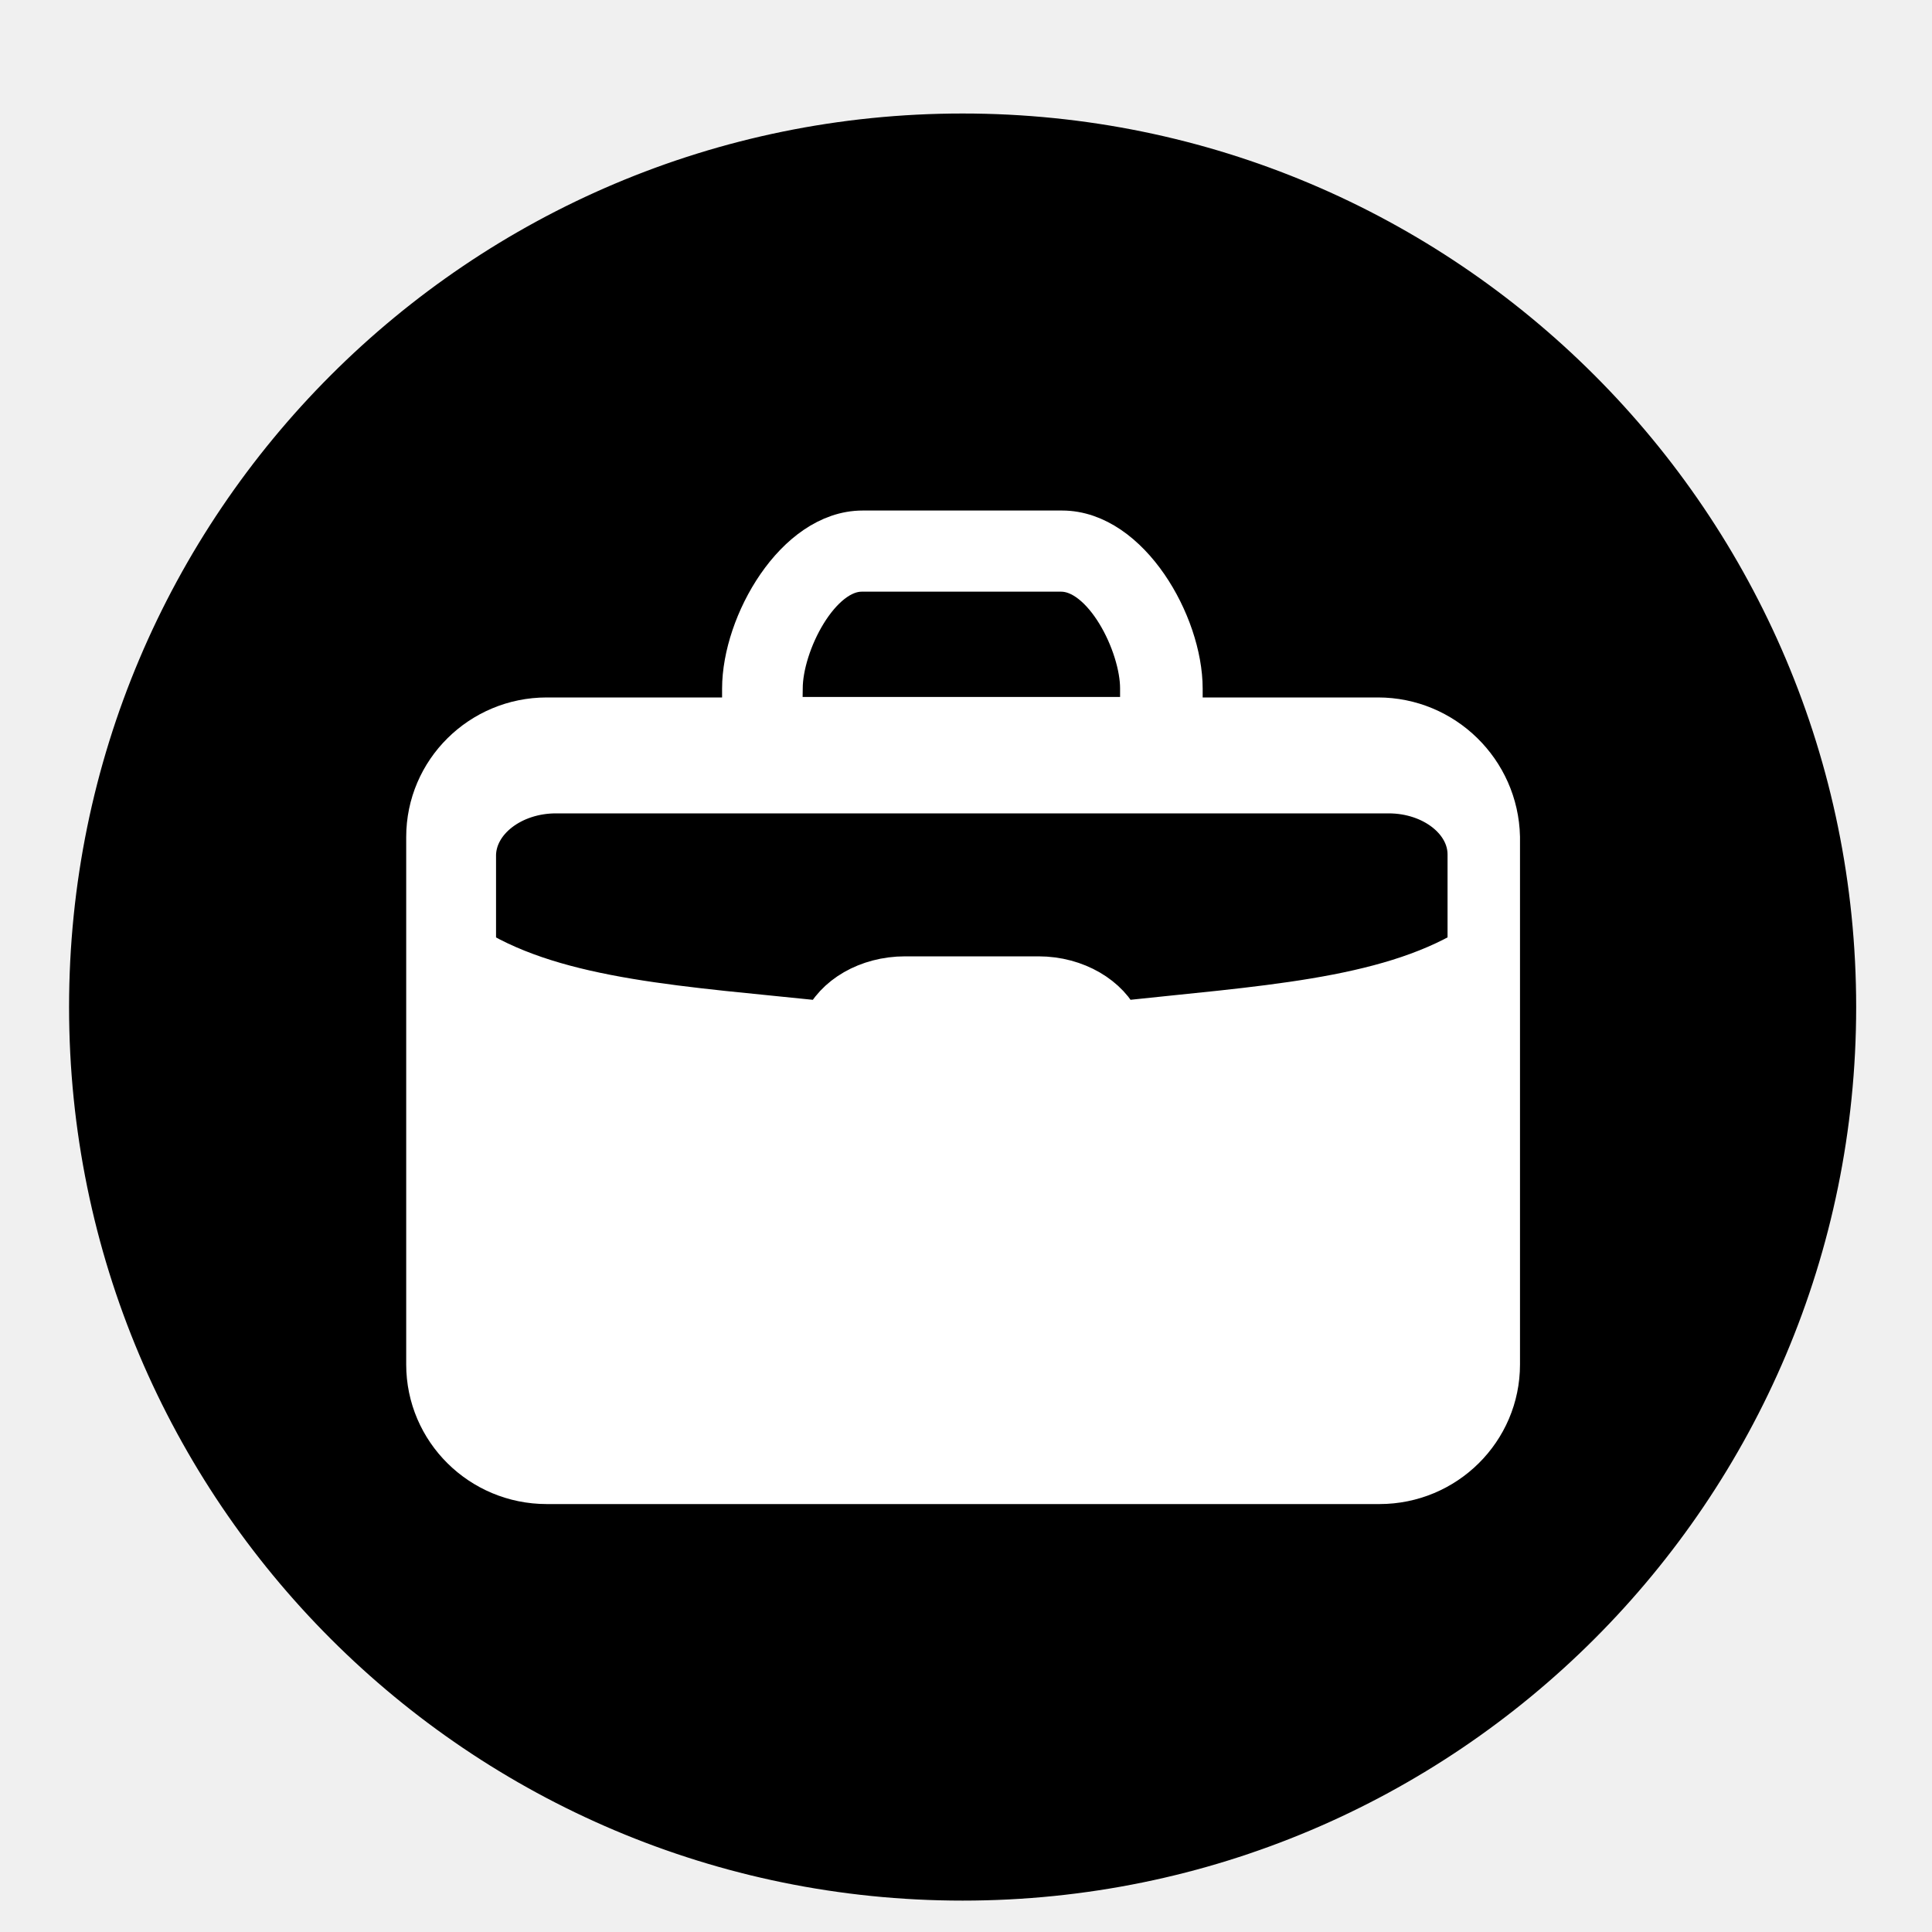
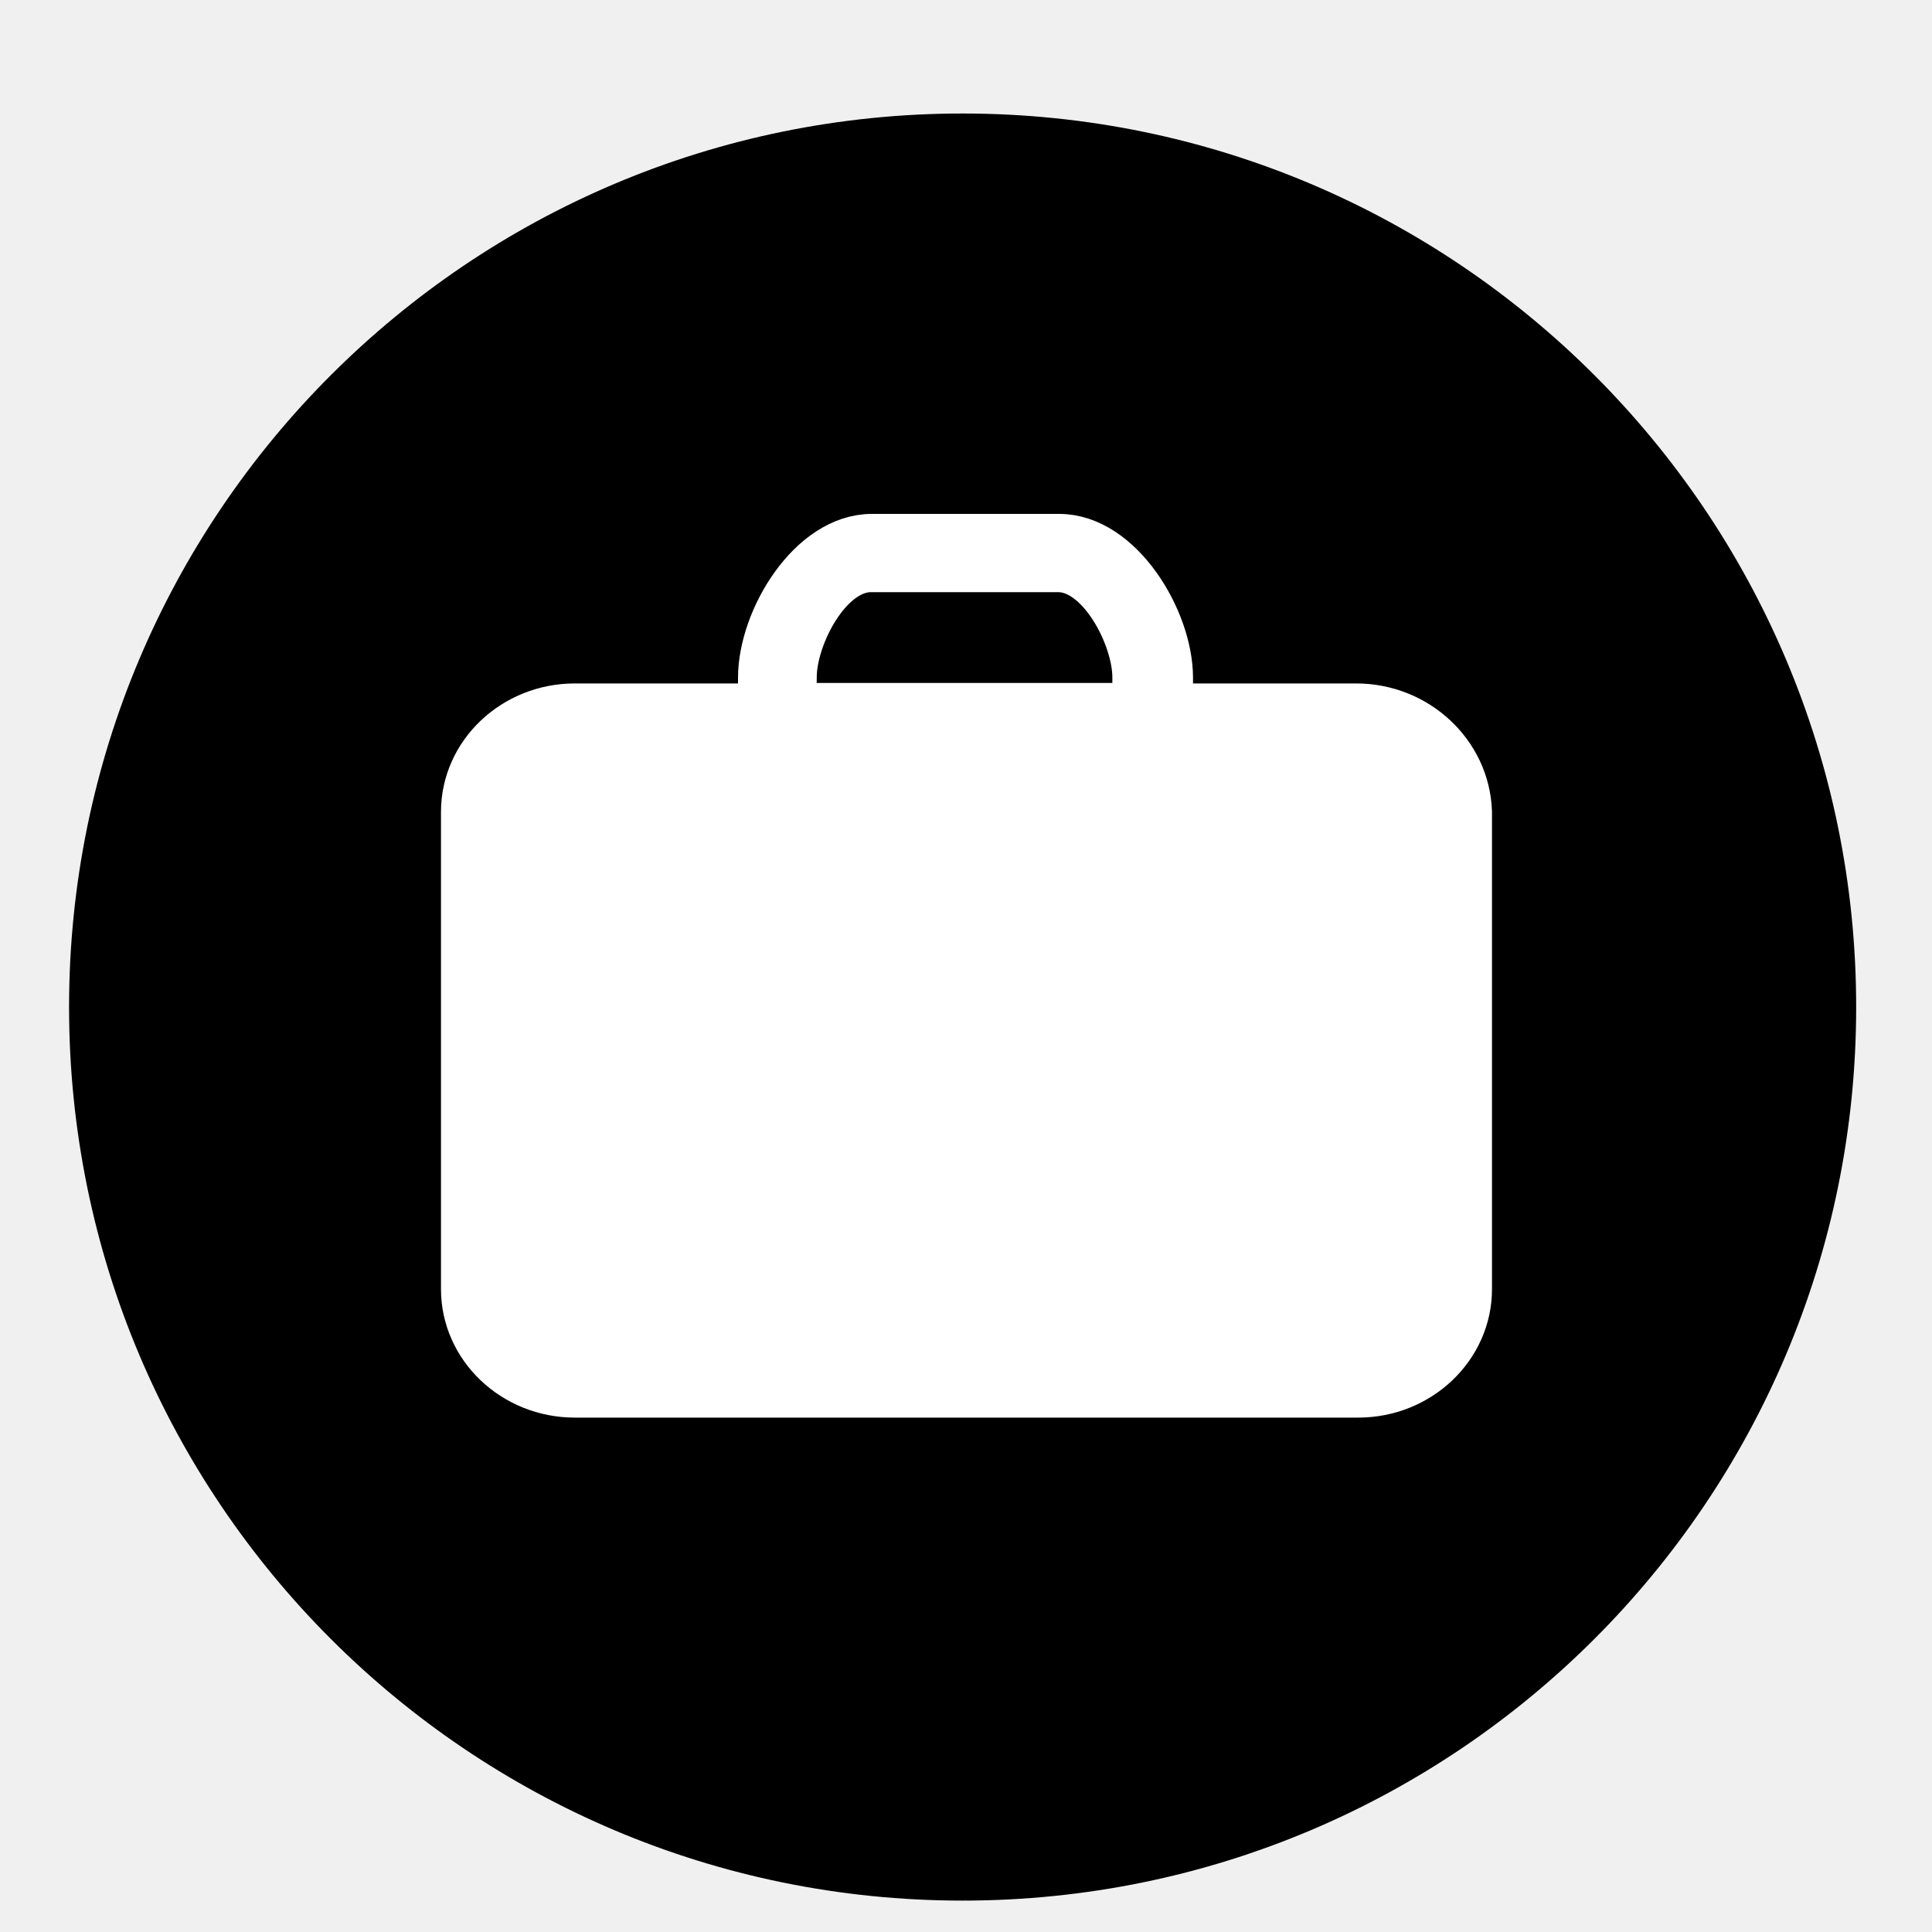
<svg xmlns="http://www.w3.org/2000/svg" version="1.1" id="Layer_1" x="0px" y="0px" viewBox="0 0 40 40" style="enable-background:new 0 0 40 40;" xml:space="preserve">
  <style type="text/css">
	.st0{stroke:#000000;stroke-miterlimit:10;}
	.st1{fill:#FFFFFF;stroke:#FFFFFF;stroke-miterlimit:10;}
</style>
  <circle class="st0" cx="19.93" cy="20.85" r="18" />
  <g>
-     <path class="st1" d="M28.53,14.94H24.4v-0.68c0-1.32-1.08-3.19-2.41-3.19h-4.13c-1.33,0-2.41,1.87-2.41,3.19v0.68h-4.13   c-1.33,0-2.41,1.07-2.41,2.39v10.92c0,1.32,1.08,2.39,2.41,2.39h17.24c1.33,0,2.41-1.07,2.41-2.39V17.33   C30.94,16,29.85,14.94,28.53,14.94z M16.12,14.25c0-0.94,0.78-2.5,1.72-2.5h4.13c0.95,0,1.72,1.57,1.72,2.5v0.68h-7.58L16.12,14.25   L16.12,14.25z M11.51,16.34h17.24c0.95,0,1.72,0.61,1.72,1.35v2.01c-1.8,1.08-4.38,1.21-7.33,1.53c-0.23-0.53-0.88-0.93-1.64-0.93   h-2.76c-0.76,0-1.41,0.39-1.64,0.93c-2.95-0.31-5.53-0.44-7.33-1.53v-2.01C9.79,16.94,10.57,16.34,11.51,16.34z" />
+     <path class="st1" d="M28.08,14.65H24.2v-0.62c0-1.19-1.02-2.89-2.27-2.89h-3.88c-1.25,0-2.27,1.69-2.27,2.89v0.62h-3.88   c-1.25,0-2.27,0.97-2.27,2.16v9.88c0,1.19,1.02,2.16,2.27,2.16h16.22c1.25,0,2.27-0.97,2.27-2.16v-9.88   C30.35,15.61,29.32,14.65,28.08,14.65z M16.41,14.02c0-0.85,0.73-2.26,1.62-2.26h3.88c0.89,0,1.62,1.42,1.62,2.26v0.62H16.4   L16.41,14.02L16.41,14.02z" />
  </g>
</svg>
